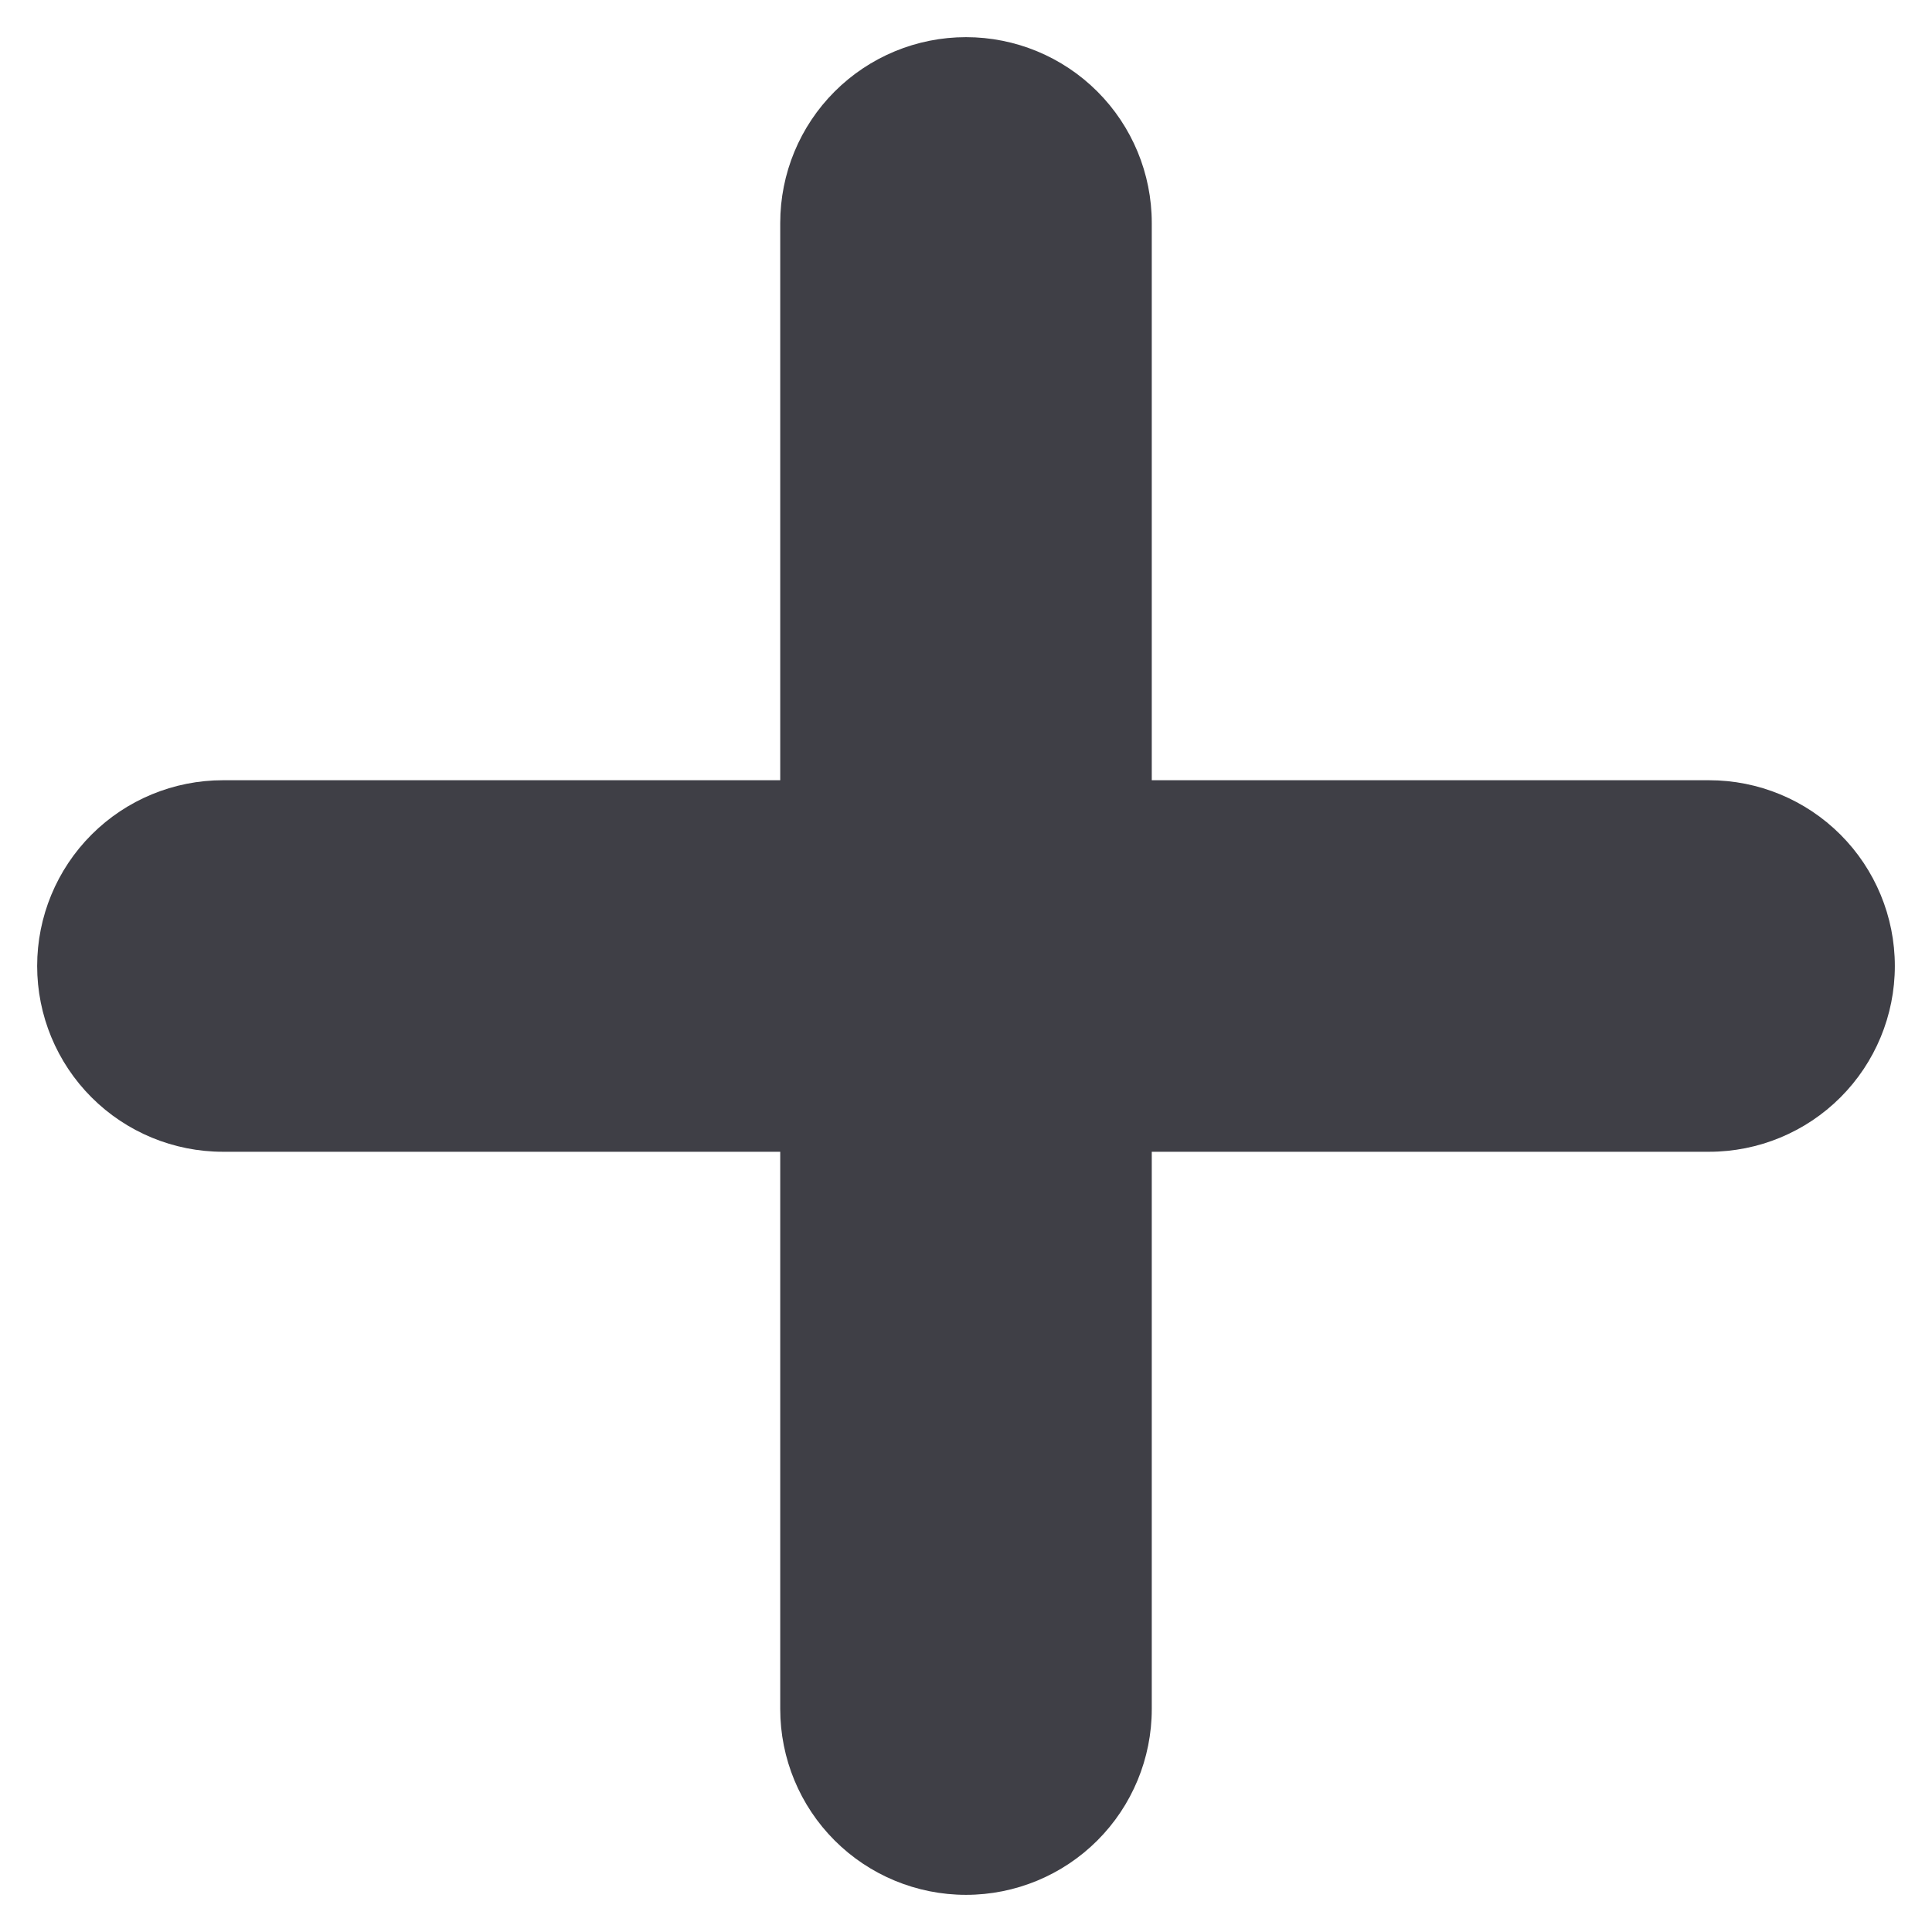
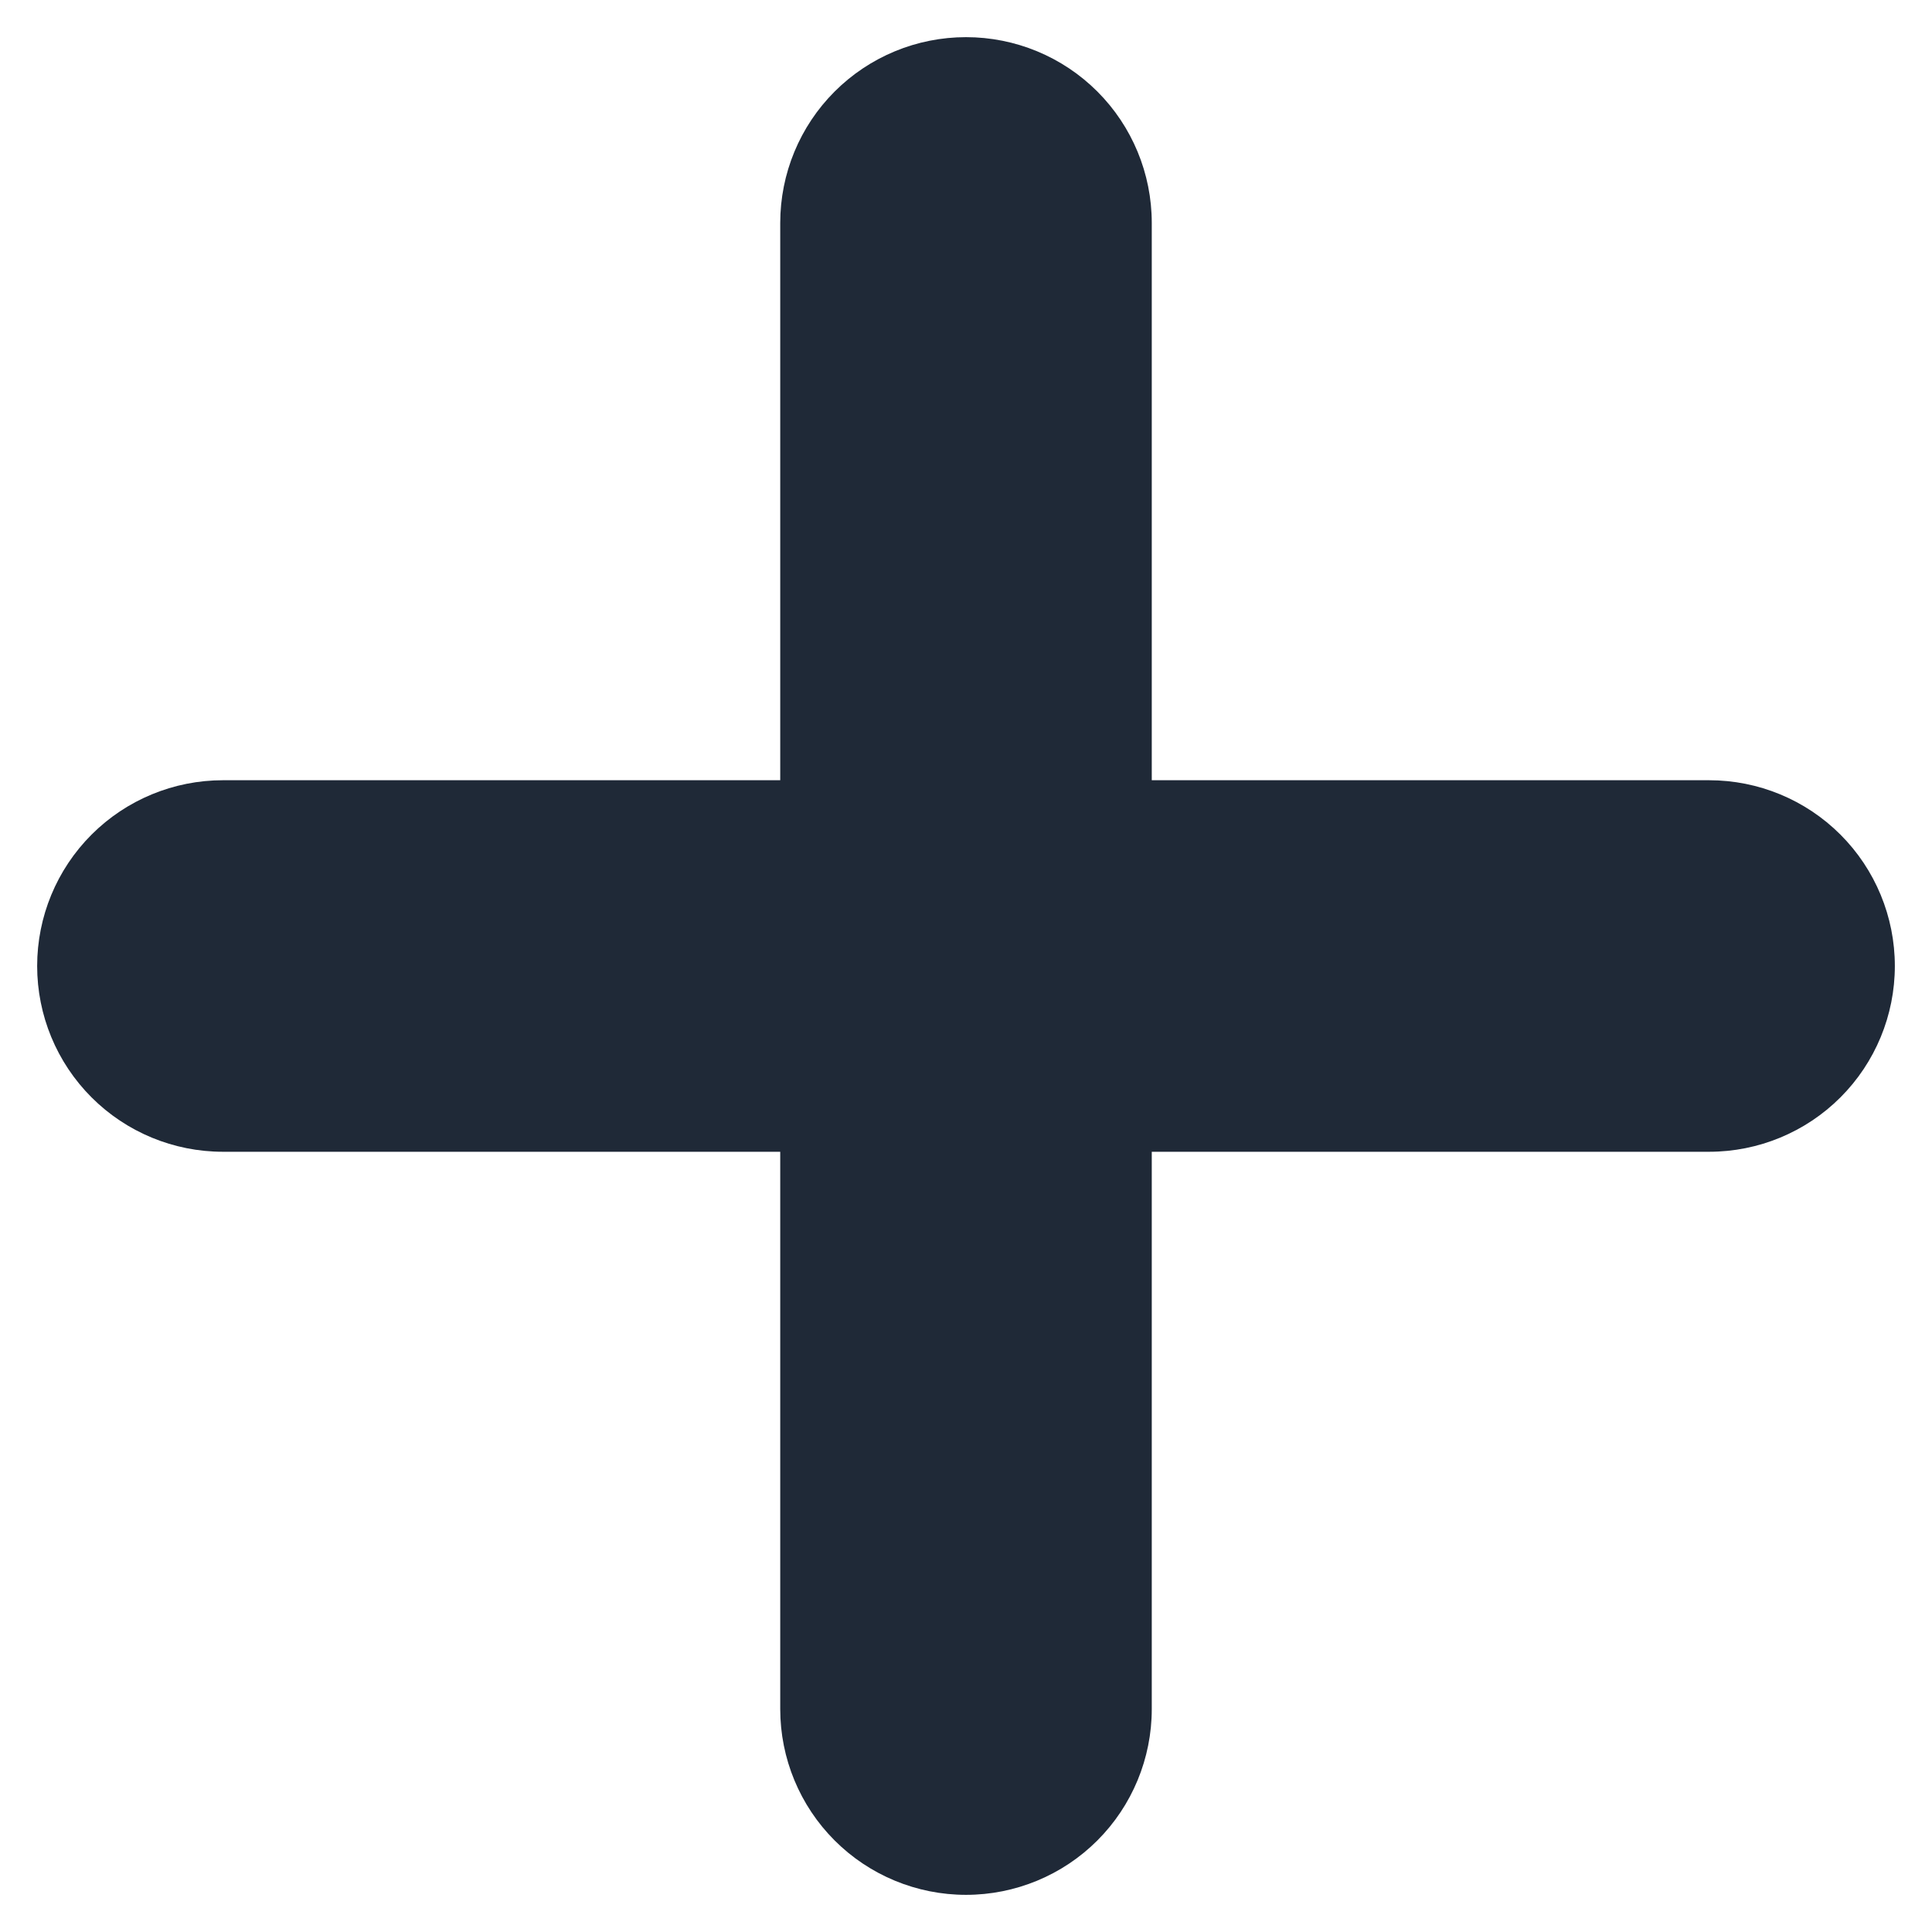
<svg xmlns="http://www.w3.org/2000/svg" width="26" height="26" viewBox="0 0 26 26" fill="none">
-   <path fill-rule="evenodd" clip-rule="evenodd" d="M13 0.5C13.663 0.5 14.299 0.763 14.768 1.232C15.237 1.701 15.5 2.337 15.5 3V10.5H23C23.663 10.5 24.299 10.763 24.768 11.232C25.237 11.701 25.5 12.337 25.5 13C25.5 13.663 25.237 14.299 24.768 14.768C24.299 15.237 23.663 15.5 23 15.5H15.5V23C15.5 23.663 15.237 24.299 14.768 24.768C14.299 25.237 13.663 25.5 13 25.5C12.337 25.5 11.701 25.237 11.232 24.768C10.763 24.299 10.5 23.663 10.5 23V15.5H3C2.337 15.5 1.701 15.237 1.232 14.768C0.763 14.299 0.5 13.663 0.5 13C0.5 12.337 0.763 11.701 1.232 11.232C1.701 10.763 2.337 10.5 3 10.5H10.5V3C10.5 2.337 10.763 1.701 11.232 1.232C11.701 0.763 12.337 0.5 13 0.5V0.5Z" fill="#3F3F46" />
+   <path fill-rule="evenodd" clip-rule="evenodd" d="M13 0.5C13.663 0.5 14.299 0.763 14.768 1.232C15.237 1.701 15.5 2.337 15.5 3V10.5H23C23.663 10.5 24.299 10.763 24.768 11.232C25.237 11.701 25.5 12.337 25.5 13C25.5 13.663 25.237 14.299 24.768 14.768C24.299 15.237 23.663 15.5 23 15.5H15.5V23C15.5 23.663 15.237 24.299 14.768 24.768C14.299 25.237 13.663 25.5 13 25.5C12.337 25.5 11.701 25.237 11.232 24.768C10.763 24.299 10.5 23.663 10.5 23V15.5H3C2.337 15.5 1.701 15.237 1.232 14.768C0.763 14.299 0.5 13.663 0.5 13C0.5 12.337 0.763 11.701 1.232 11.232C1.701 10.763 2.337 10.5 3 10.5H10.5V3C10.5 2.337 10.763 1.701 11.232 1.232C11.701 0.763 12.337 0.5 13 0.5V0.5Z" fill="#1F2937" />
</svg>
